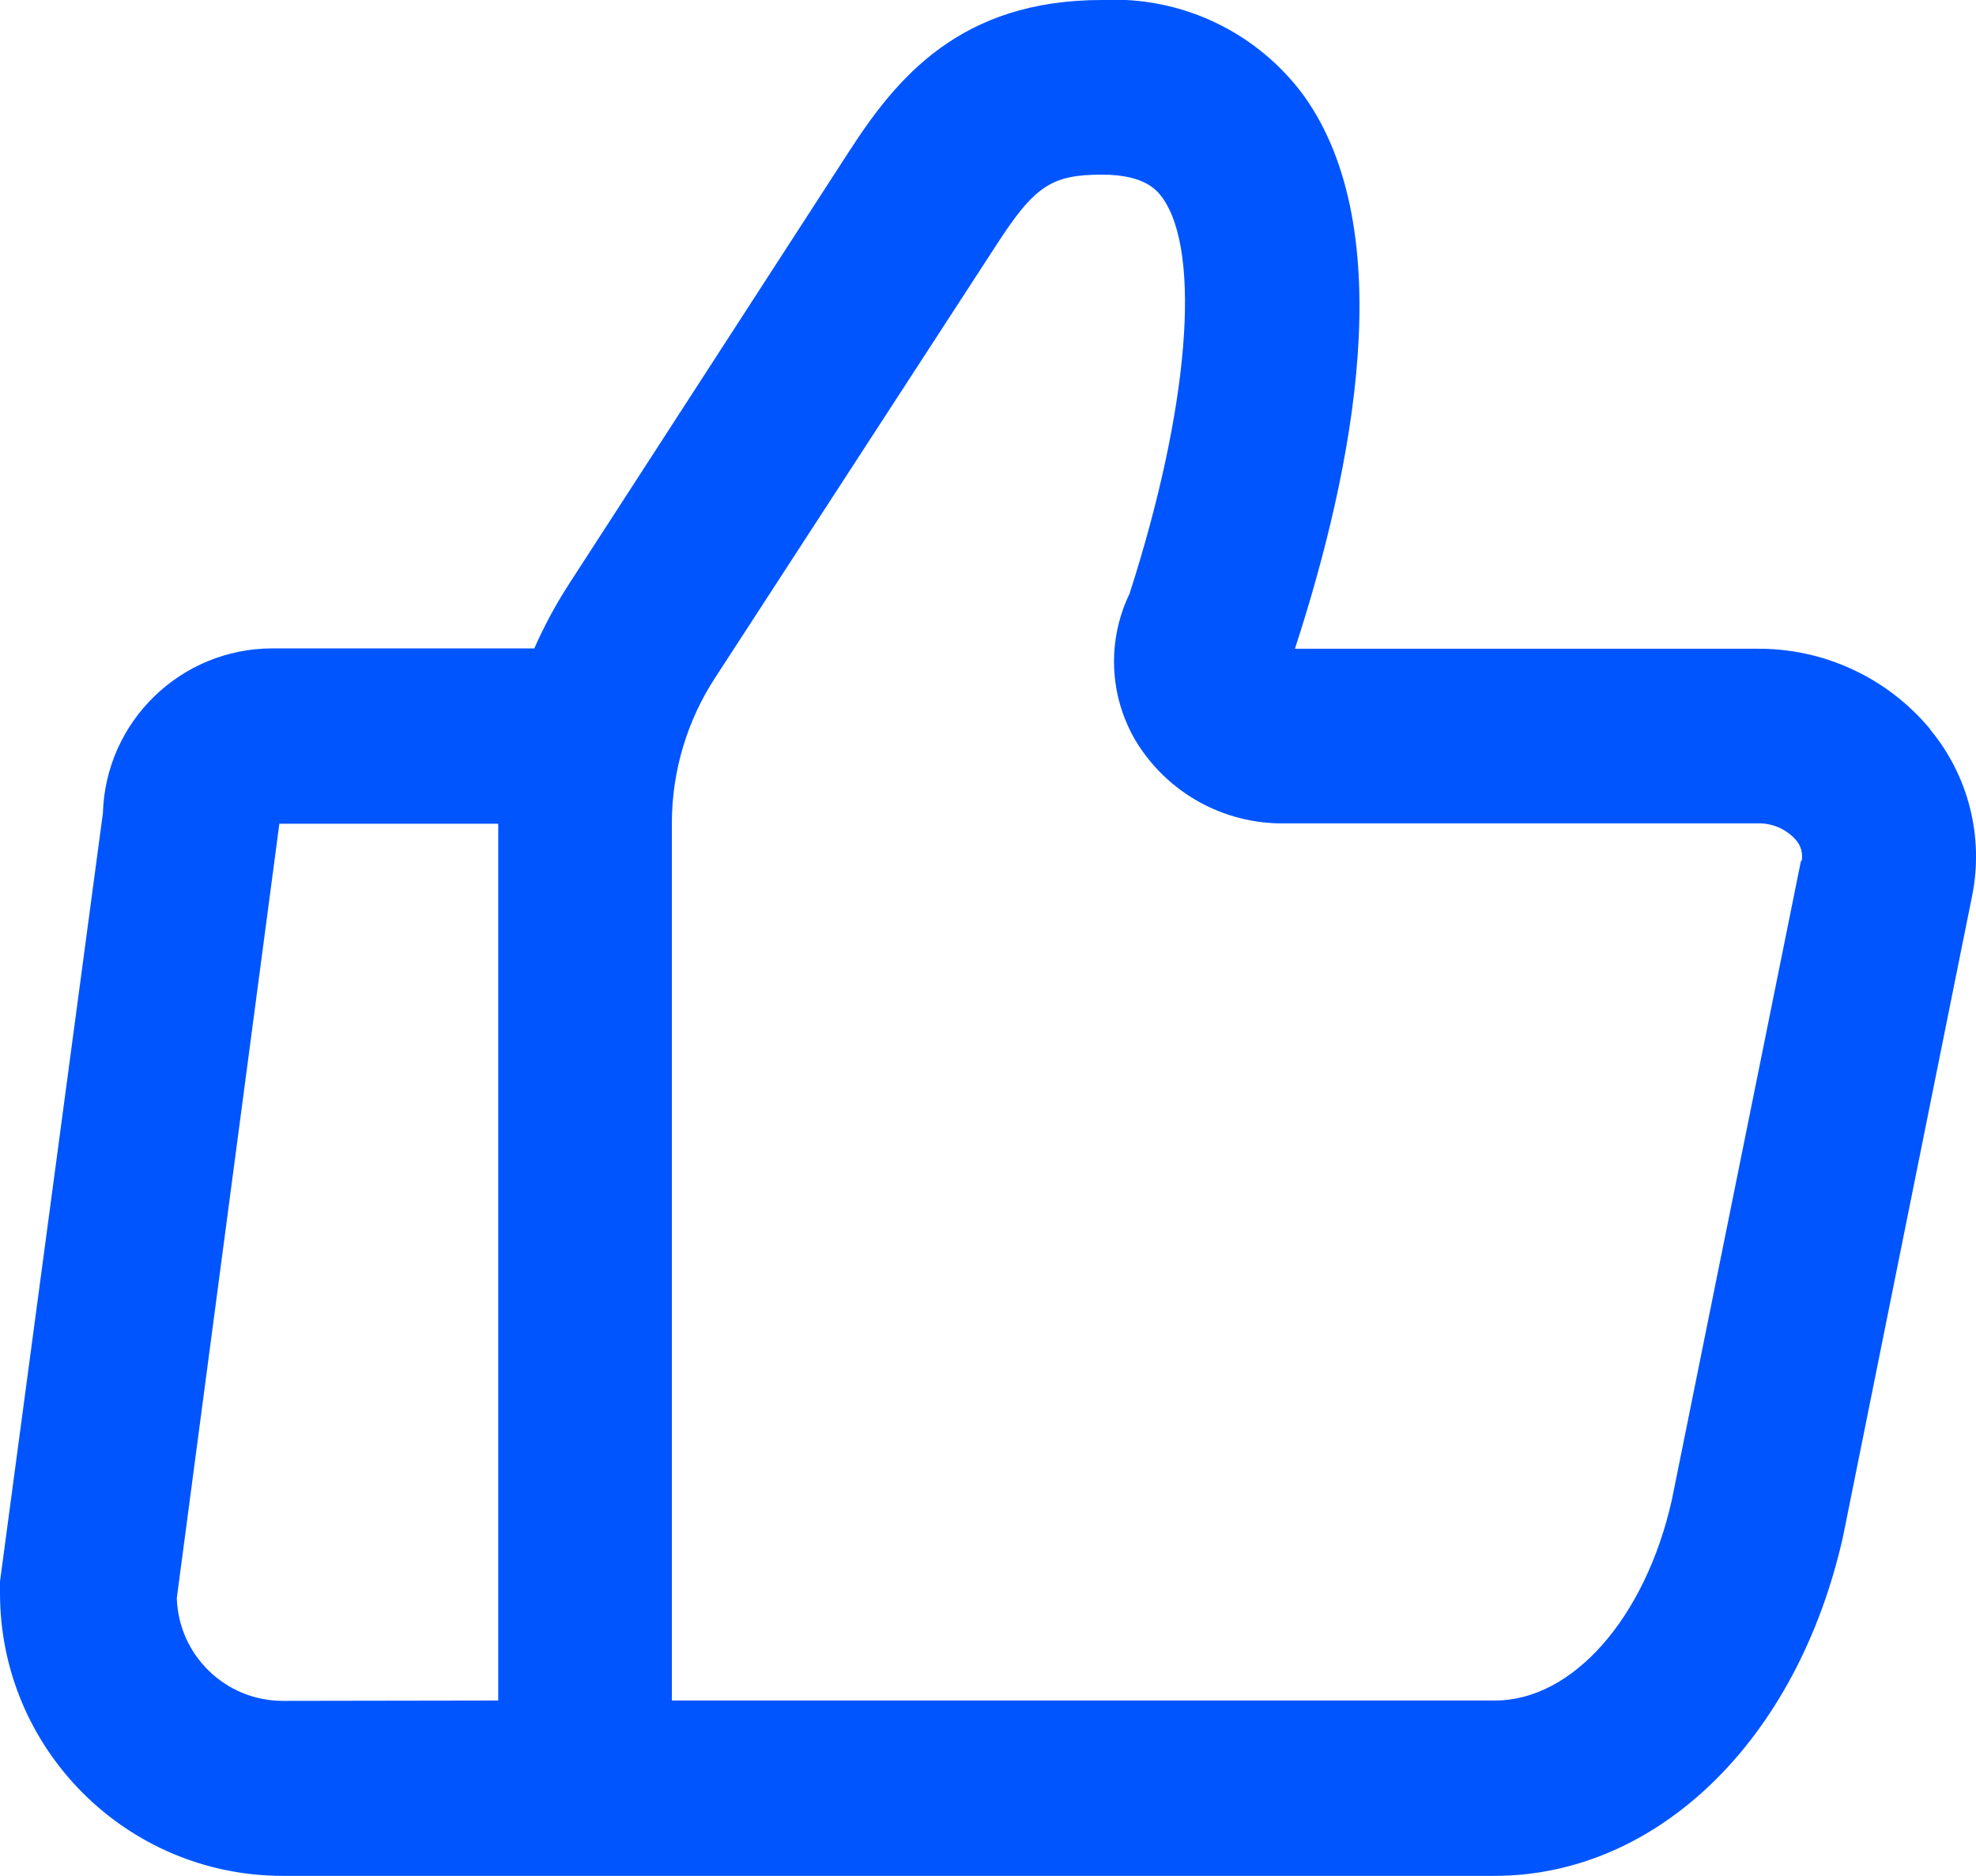
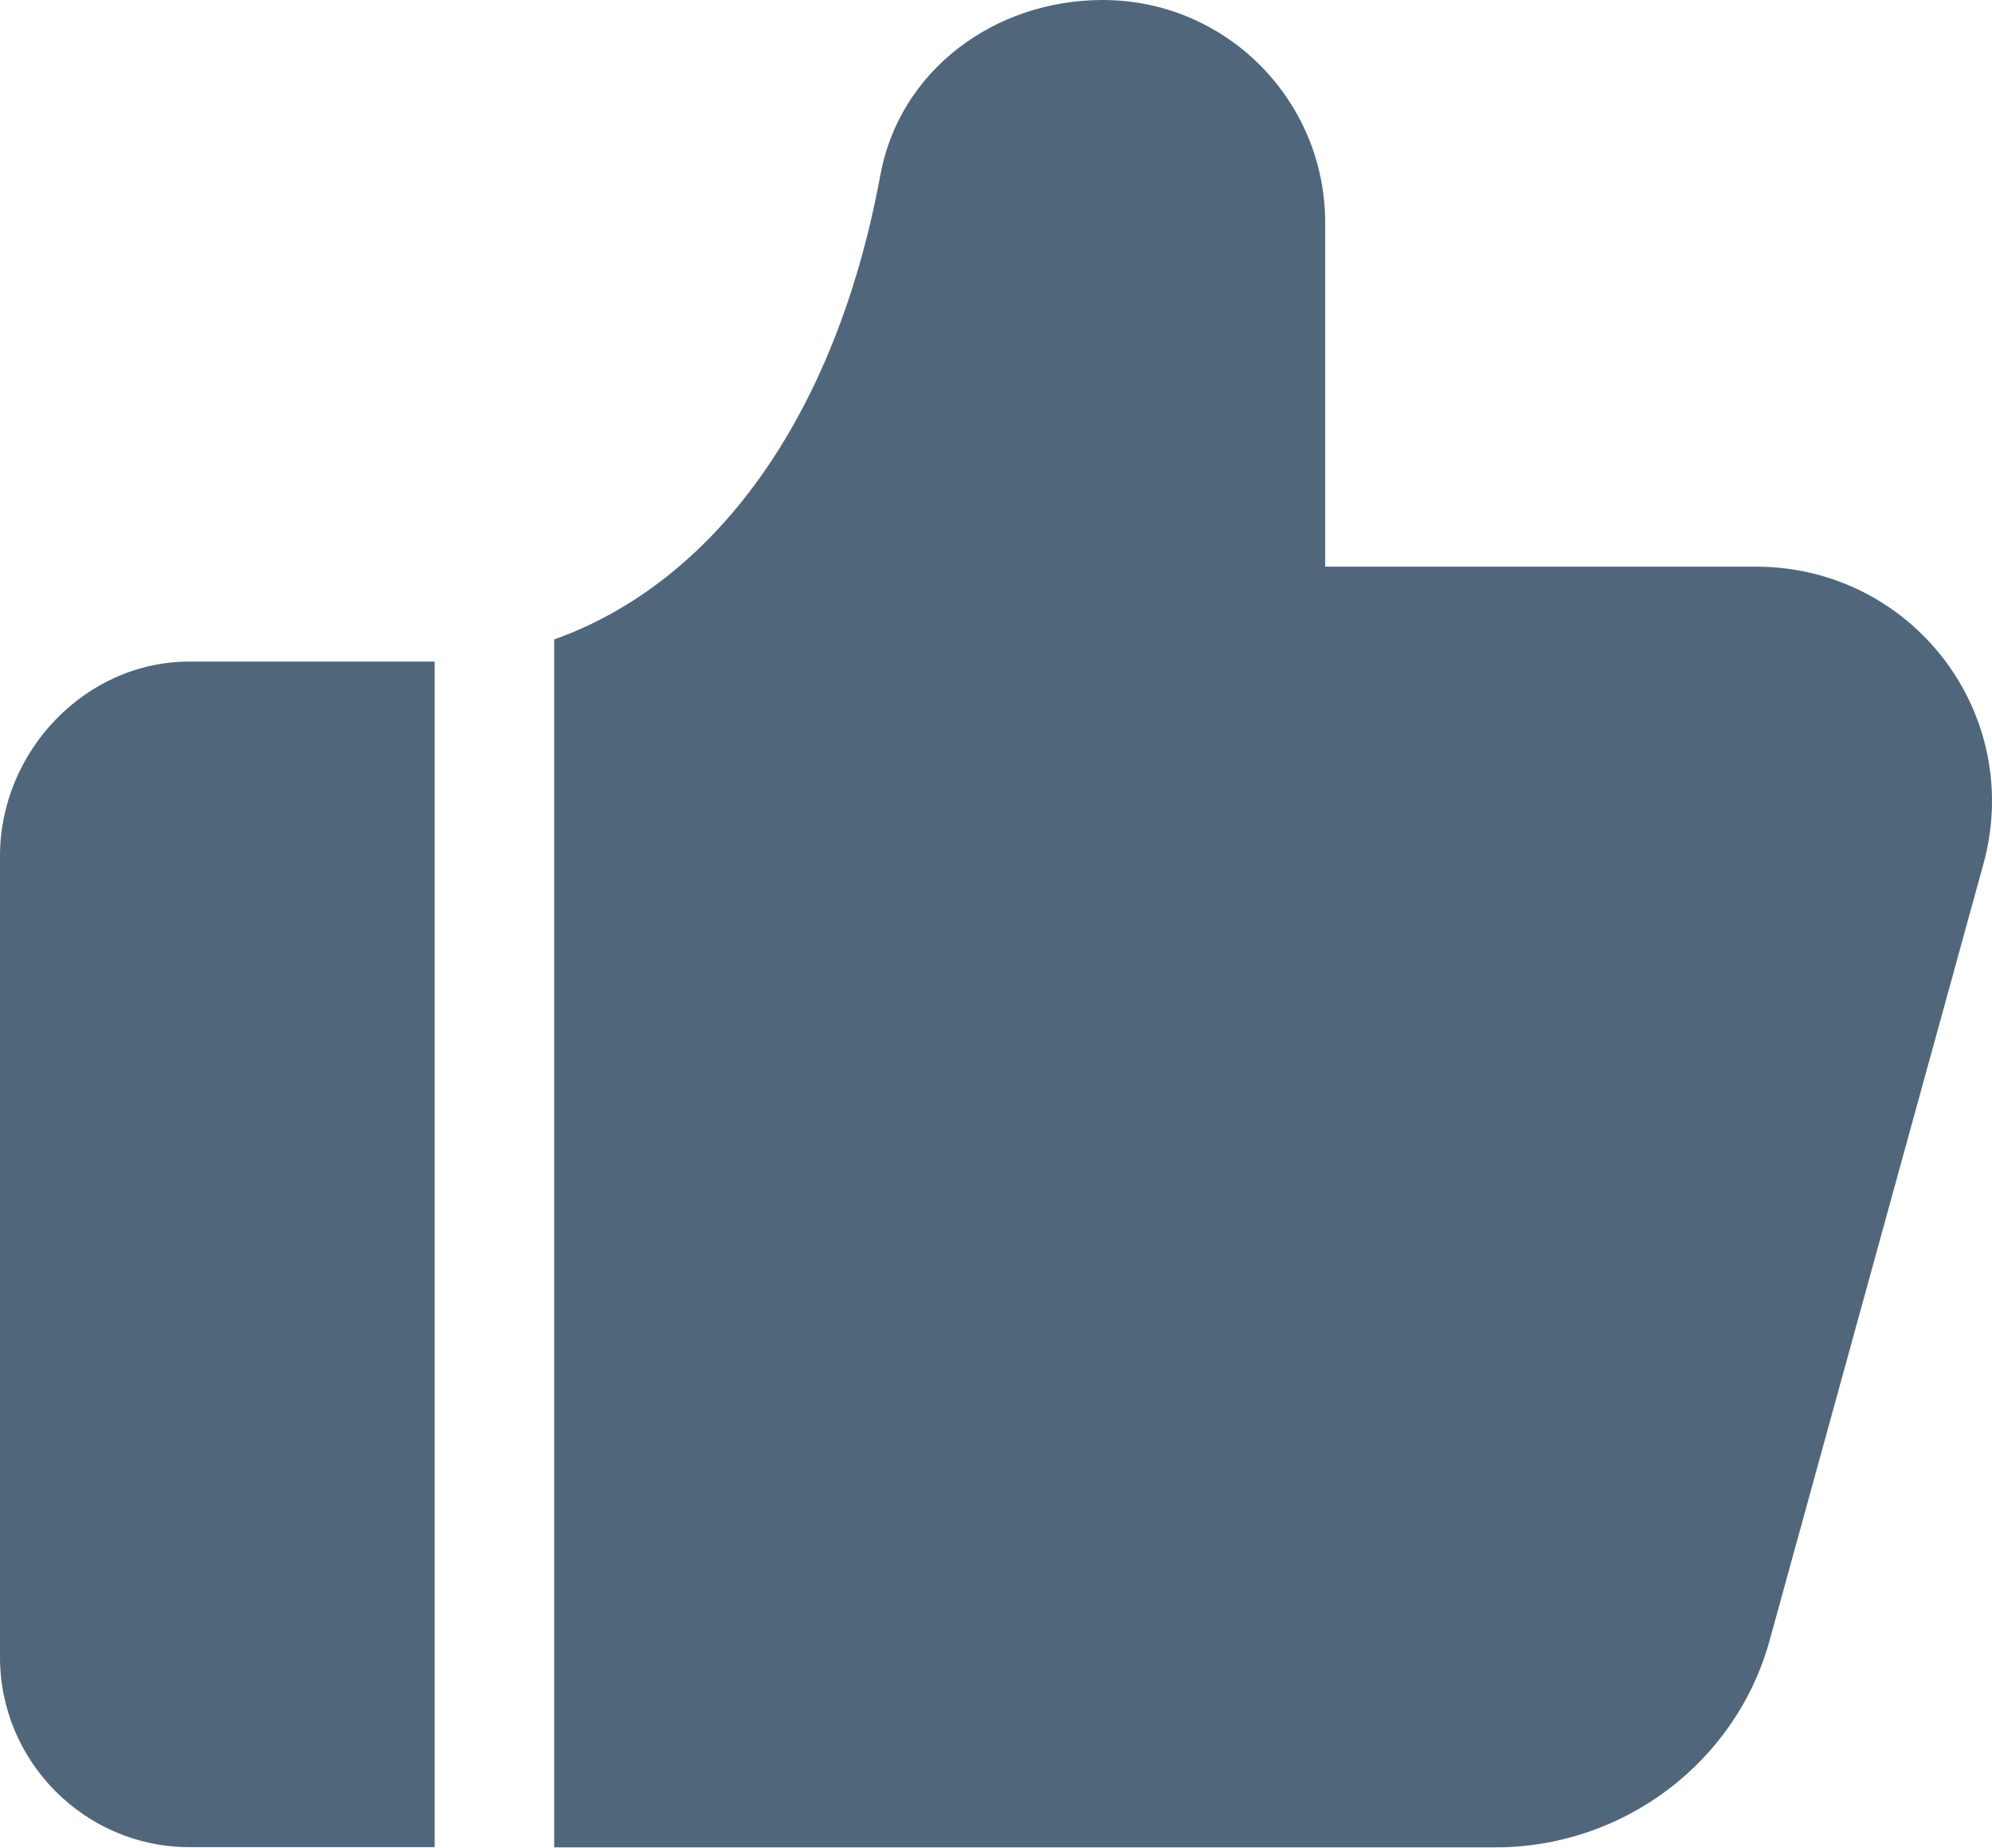
- <svg xmlns="http://www.w3.org/2000/svg" viewBox="0 0 55.88 53.05">
-   <defs>
-     <style>.cls-1{fill:#05f;}</style>
-   </defs>
-   <g id="图层_2" data-name="图层 2">
-     <g id="图层_1-2" data-name="图层 1">
-       <path class="cls-1" d="M54.58,20.62a6.3,6.3,0,0,0-4.9-2.27H36.62c1.65-5.07,3-11.83.24-15.66A6.66,6.66,0,0,0,31.16,0c-4,0-5.8,2.2-7.14,4.27L16.11,16.49a13,13,0,0,0-1,1.85H7.7A4.8,4.8,0,0,0,2.91,23L0,44.73l0,.33a8,8,0,0,0,8,8H42.26c4.61,0,8.57-3.84,9.86-9.6l3.65-18.12a5.63,5.63,0,0,0-1.19-4.71ZM8,48.11a3,3,0,0,1-3-2.91l2.9-21.9,6.19,0V48.1ZM50.93,24.35,47.28,42.42c-.75,3.35-2.81,5.68-5,5.68H19c0-7.49,0-24.84,0-24.85a7.53,7.53,0,0,1,1.23-4.09L28.17,6.94c1.09-1.69,1.57-2,3-2,1.22,0,1.56.46,1.7.65,1.12,1.56.75,6-.93,11.21a4.41,4.41,0,0,0,.18,4.16,4.84,4.84,0,0,0,4.18,2.33h13.4a1.39,1.39,0,0,1,1.08.46.71.71,0,0,1,.17.61Z" />
+ <svg xmlns="http://www.w3.org/2000/svg" width="55px" height="51px" viewBox="0 0 55 51" version="1.1">
+   <g id="页面-1" stroke="none" stroke-width="1" fill="none" fill-rule="evenodd">
+     <g id="重构-购买页面" transform="translate(-1383, -1292)" fill="#50677B" fill-rule="nonzero">
+       <g id="banner备份-4" transform="translate(0, 1188)">
+         <g id="编组-10" transform="translate(366, 100)">
+           <g id="编组-7">
+             <g id="编组-12备份-3" transform="translate(918, 4)">
+               <g id="赞-24" transform="translate(99, 0)">
+                 <path d="M15.301,50.994 L15.301,17.653 C19.664,16.097 23.054,11.607 24.305,4.843 C24.827,1.965 27.437,0 30.447,0 C33.844,0 36.589,2.752 36.589,6.153 L36.589,15.644 L48.481,15.644 C52.792,15.644 55.925,19.706 54.752,23.894 L48.874,45.237 C47.959,48.645 44.826,51 41.294,51 L15.301,51 L15.301,50.994 Z M12.001,50.994 L5.227,50.994 C2.352,50.994 0,48.638 0,45.754 L0,23.63 C0,20.751 2.352,18.264 5.227,18.264 L12.001,18.264 L12.001,50.994 Z" id="形状" />
+               </g>
+             </g>
+           </g>
+         </g>
+       </g>
    </g>
  </g>
</svg>
